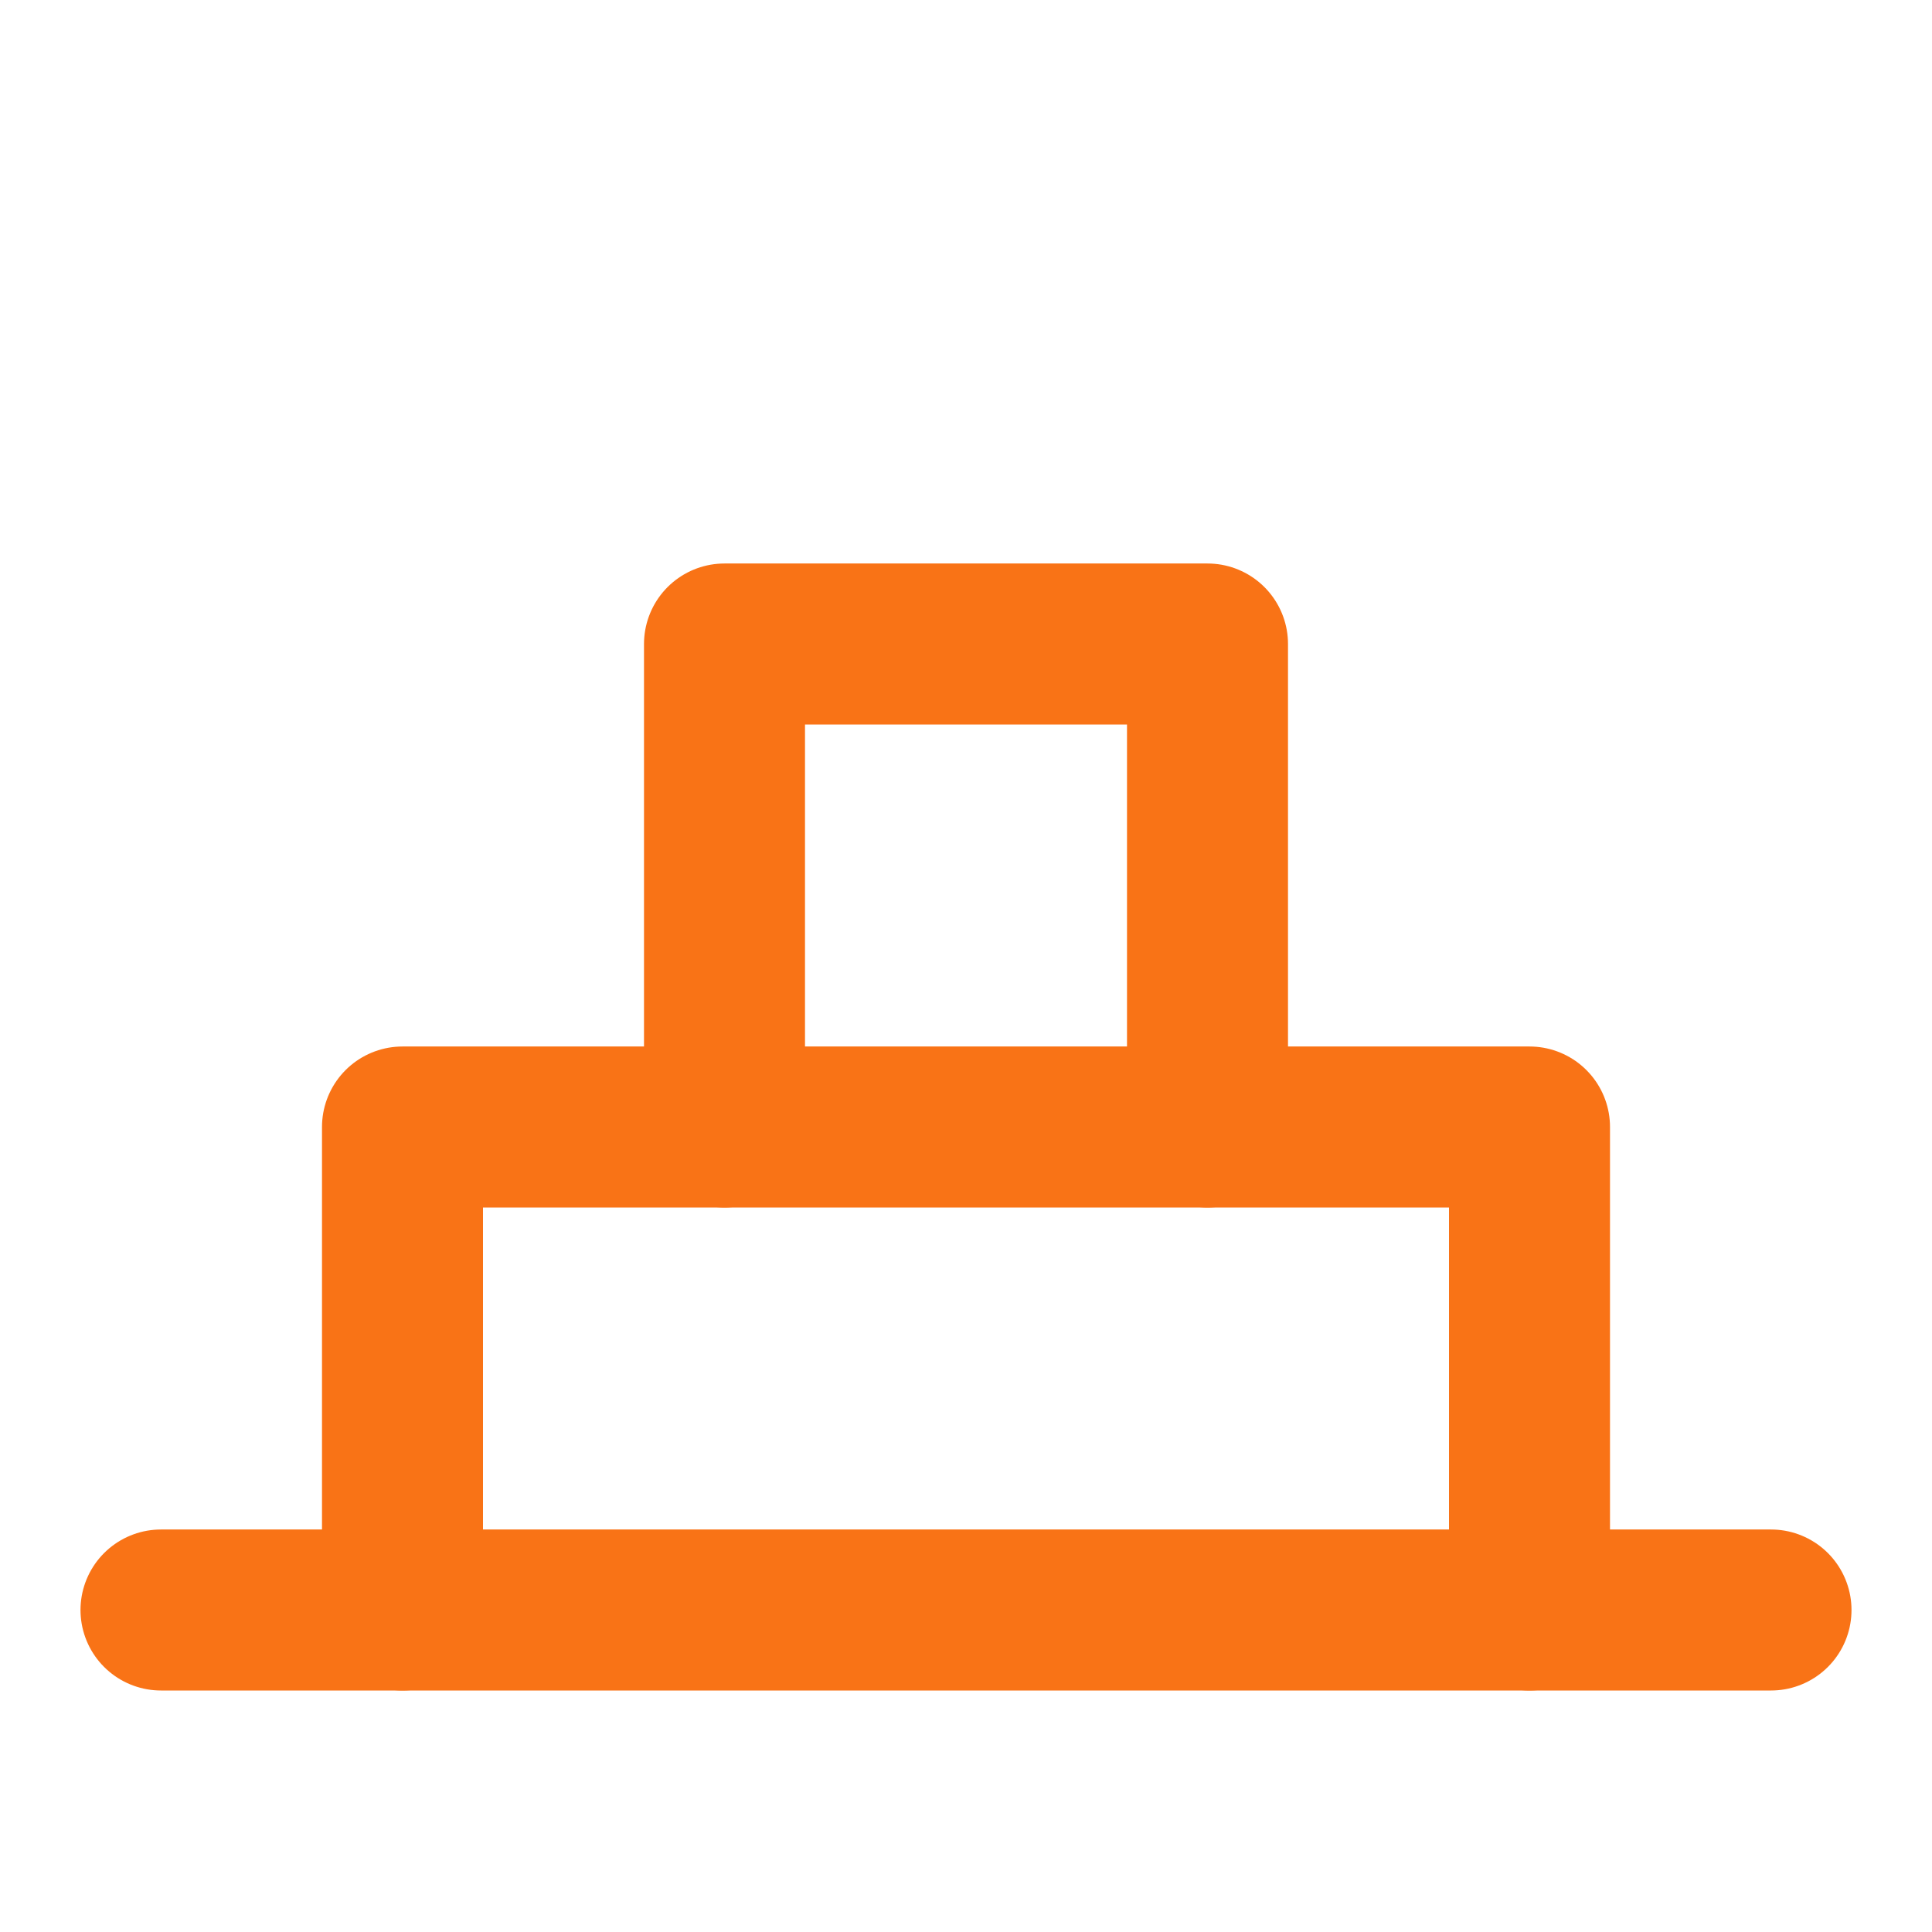
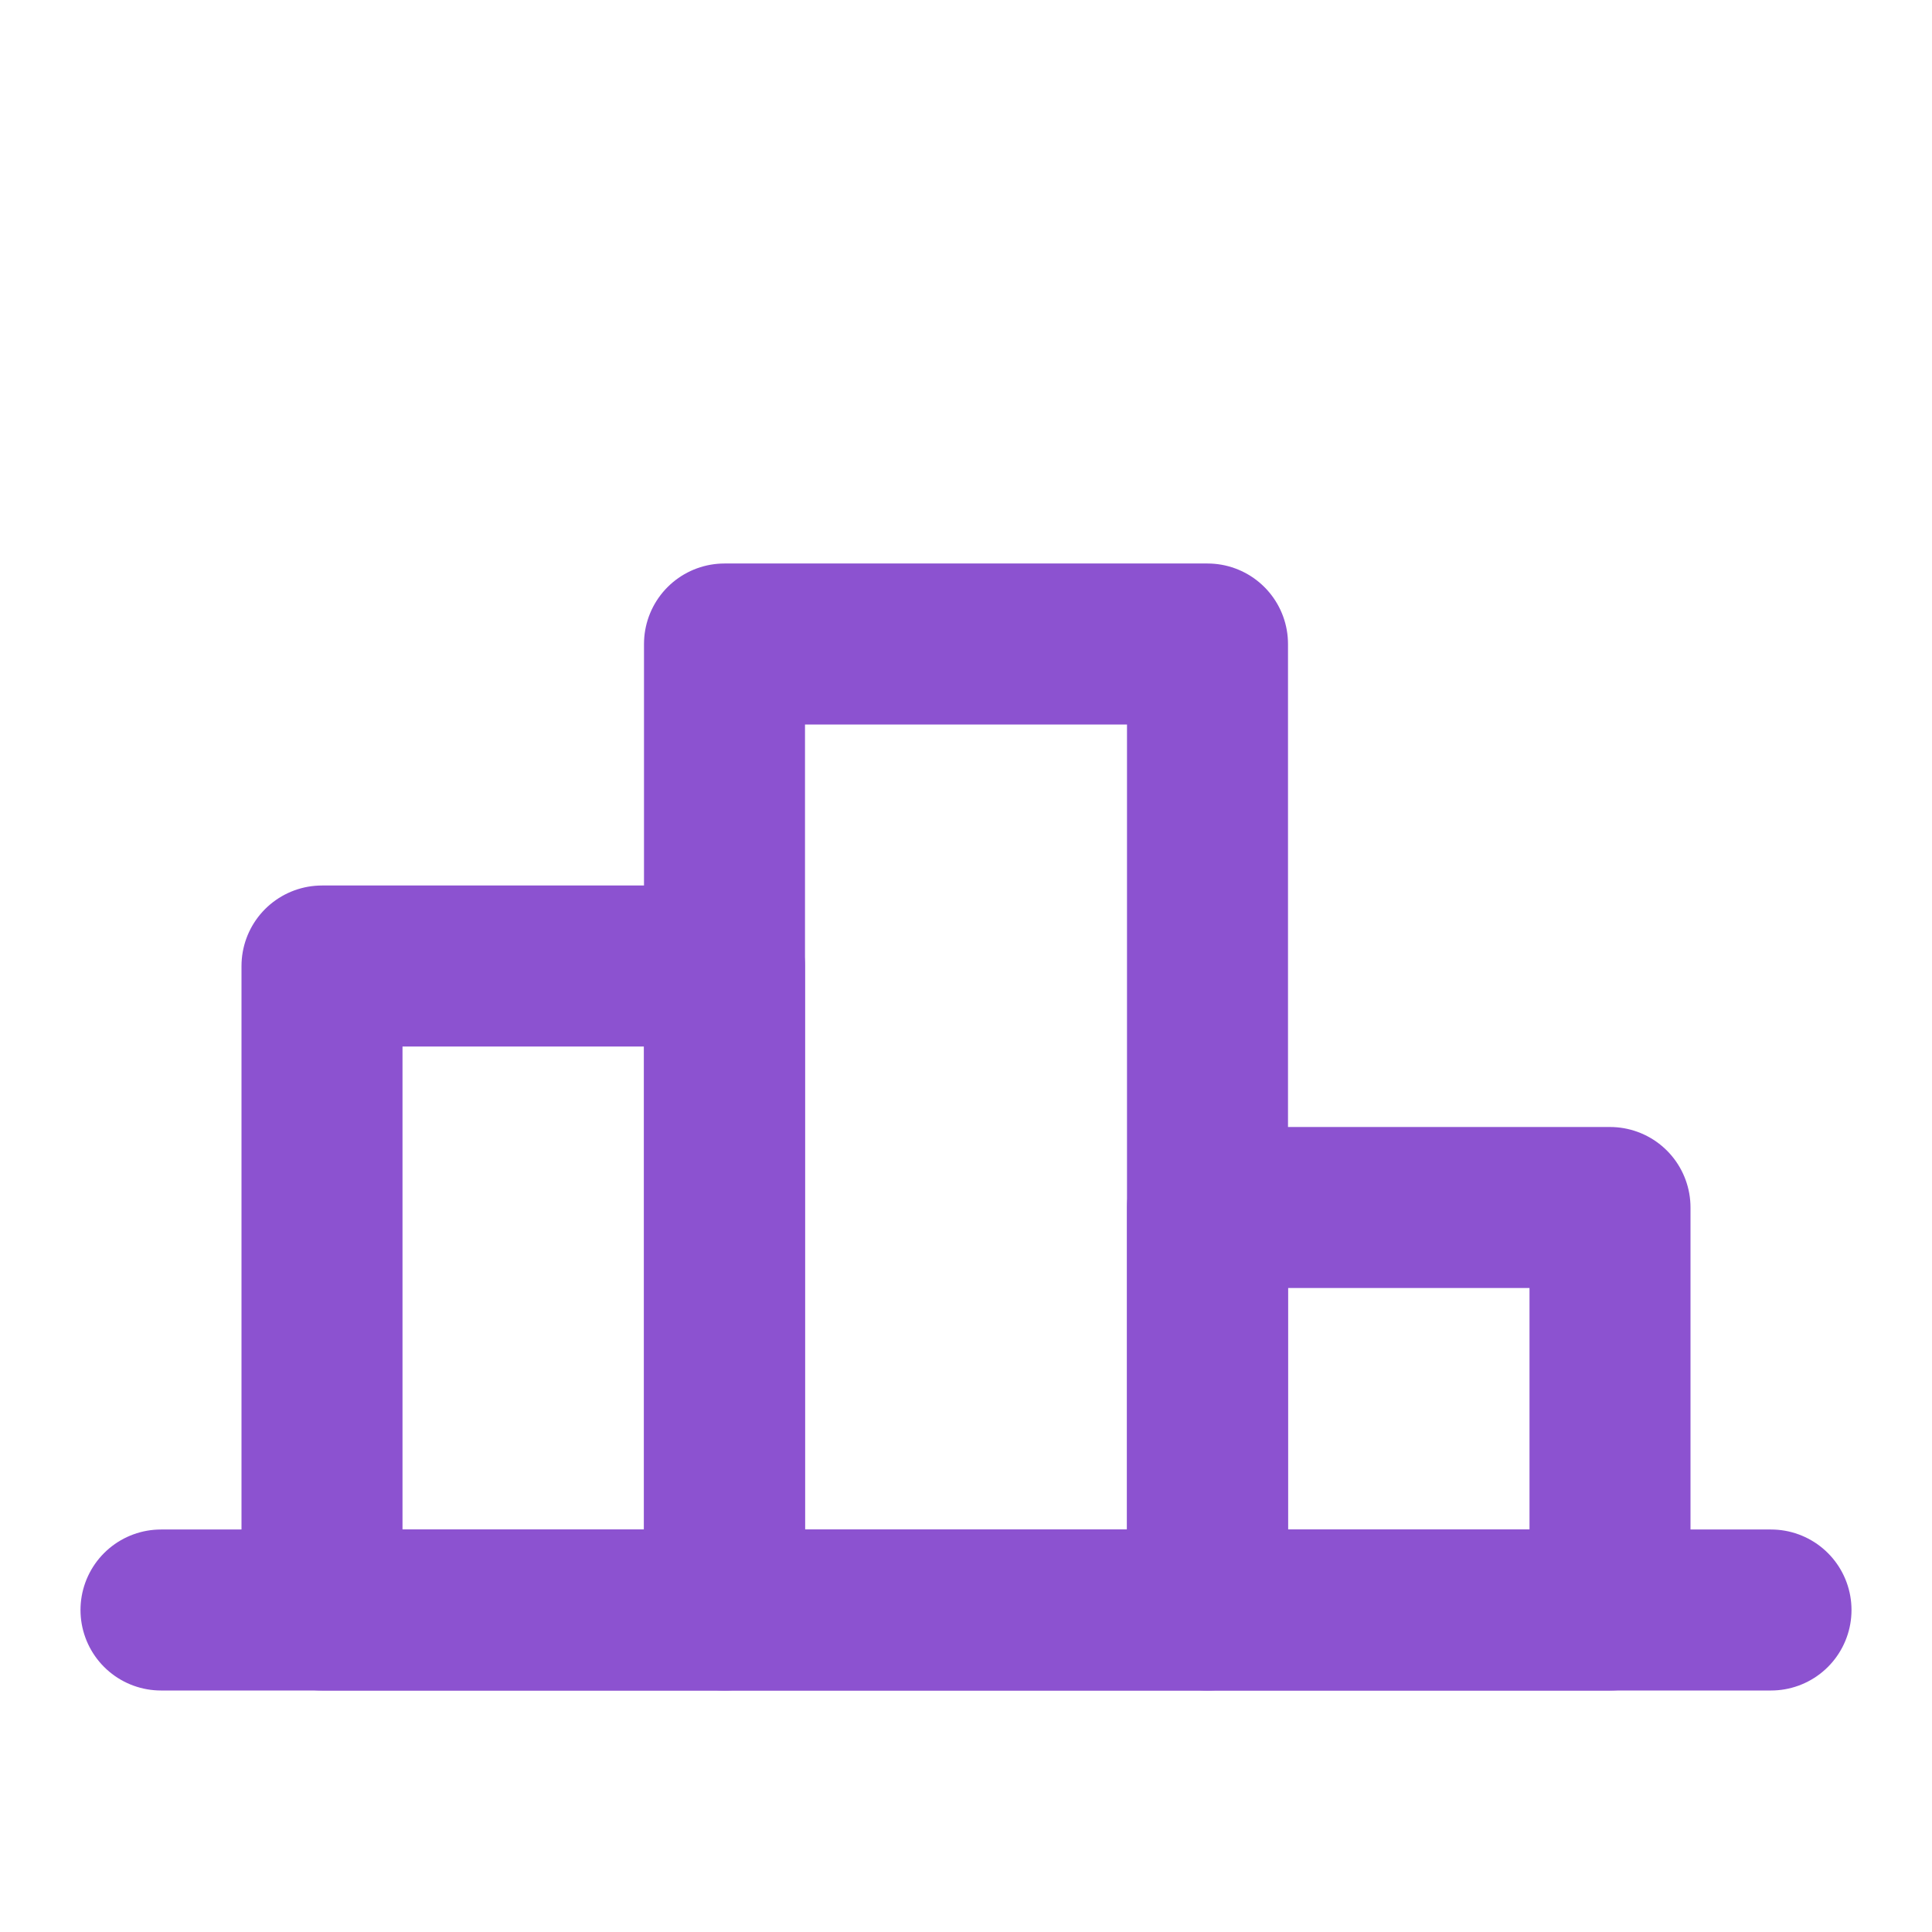
- <svg xmlns="http://www.w3.org/2000/svg" width="24" height="24" viewBox="0 0 24 24" fill="none" stroke="#F97316" stroke-width="2" stroke-linecap="round" stroke-linejoin="round">
+ <svg xmlns="http://www.w3.org/2000/svg" width="24" height="24" viewBox="0 0 24 24" fill="none" stroke="#8C52D0" stroke-width="2" stroke-linecap="round" stroke-linejoin="round">
+   <path d="M9 8h6v12H9z" />
+   <path d="M4 12h5v8H4z" />
+   <path d="M15 15h5v5h-5z" />
  <path d="M2 20h20" />
-   <path d="M5 20v-6h14v6" />
-   <path d="M9 14V8h6v6" />
</svg>
